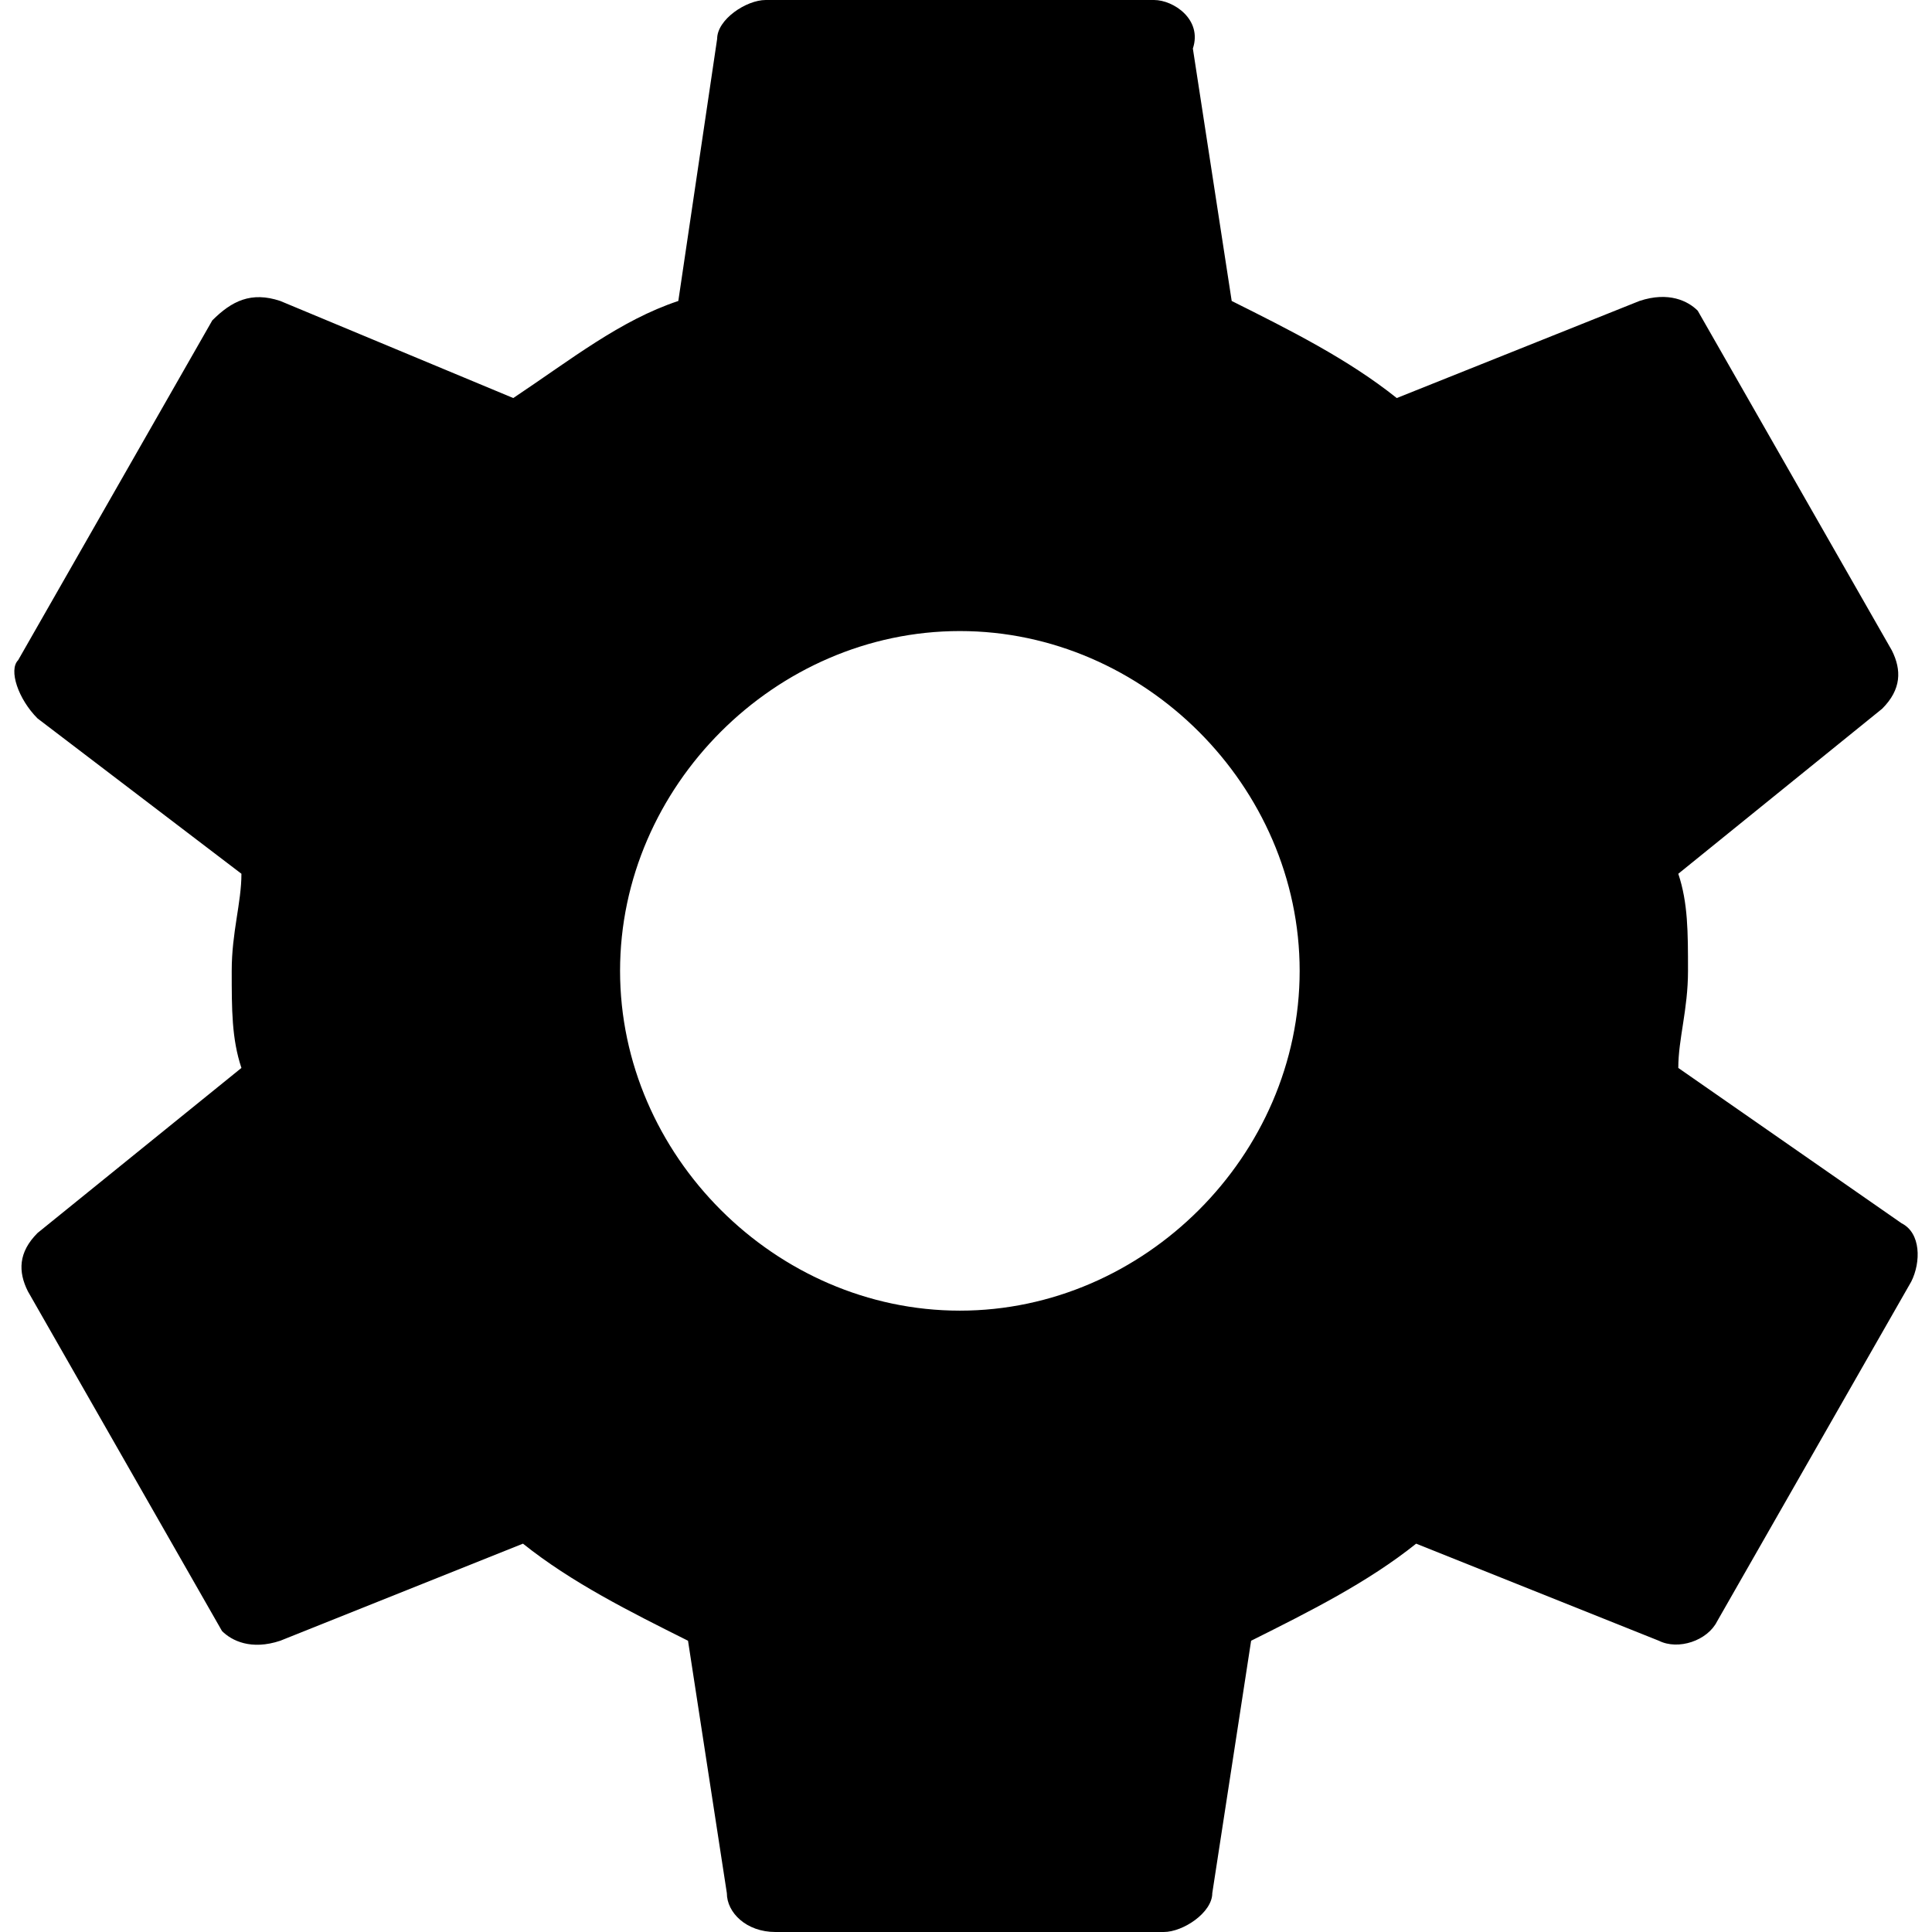
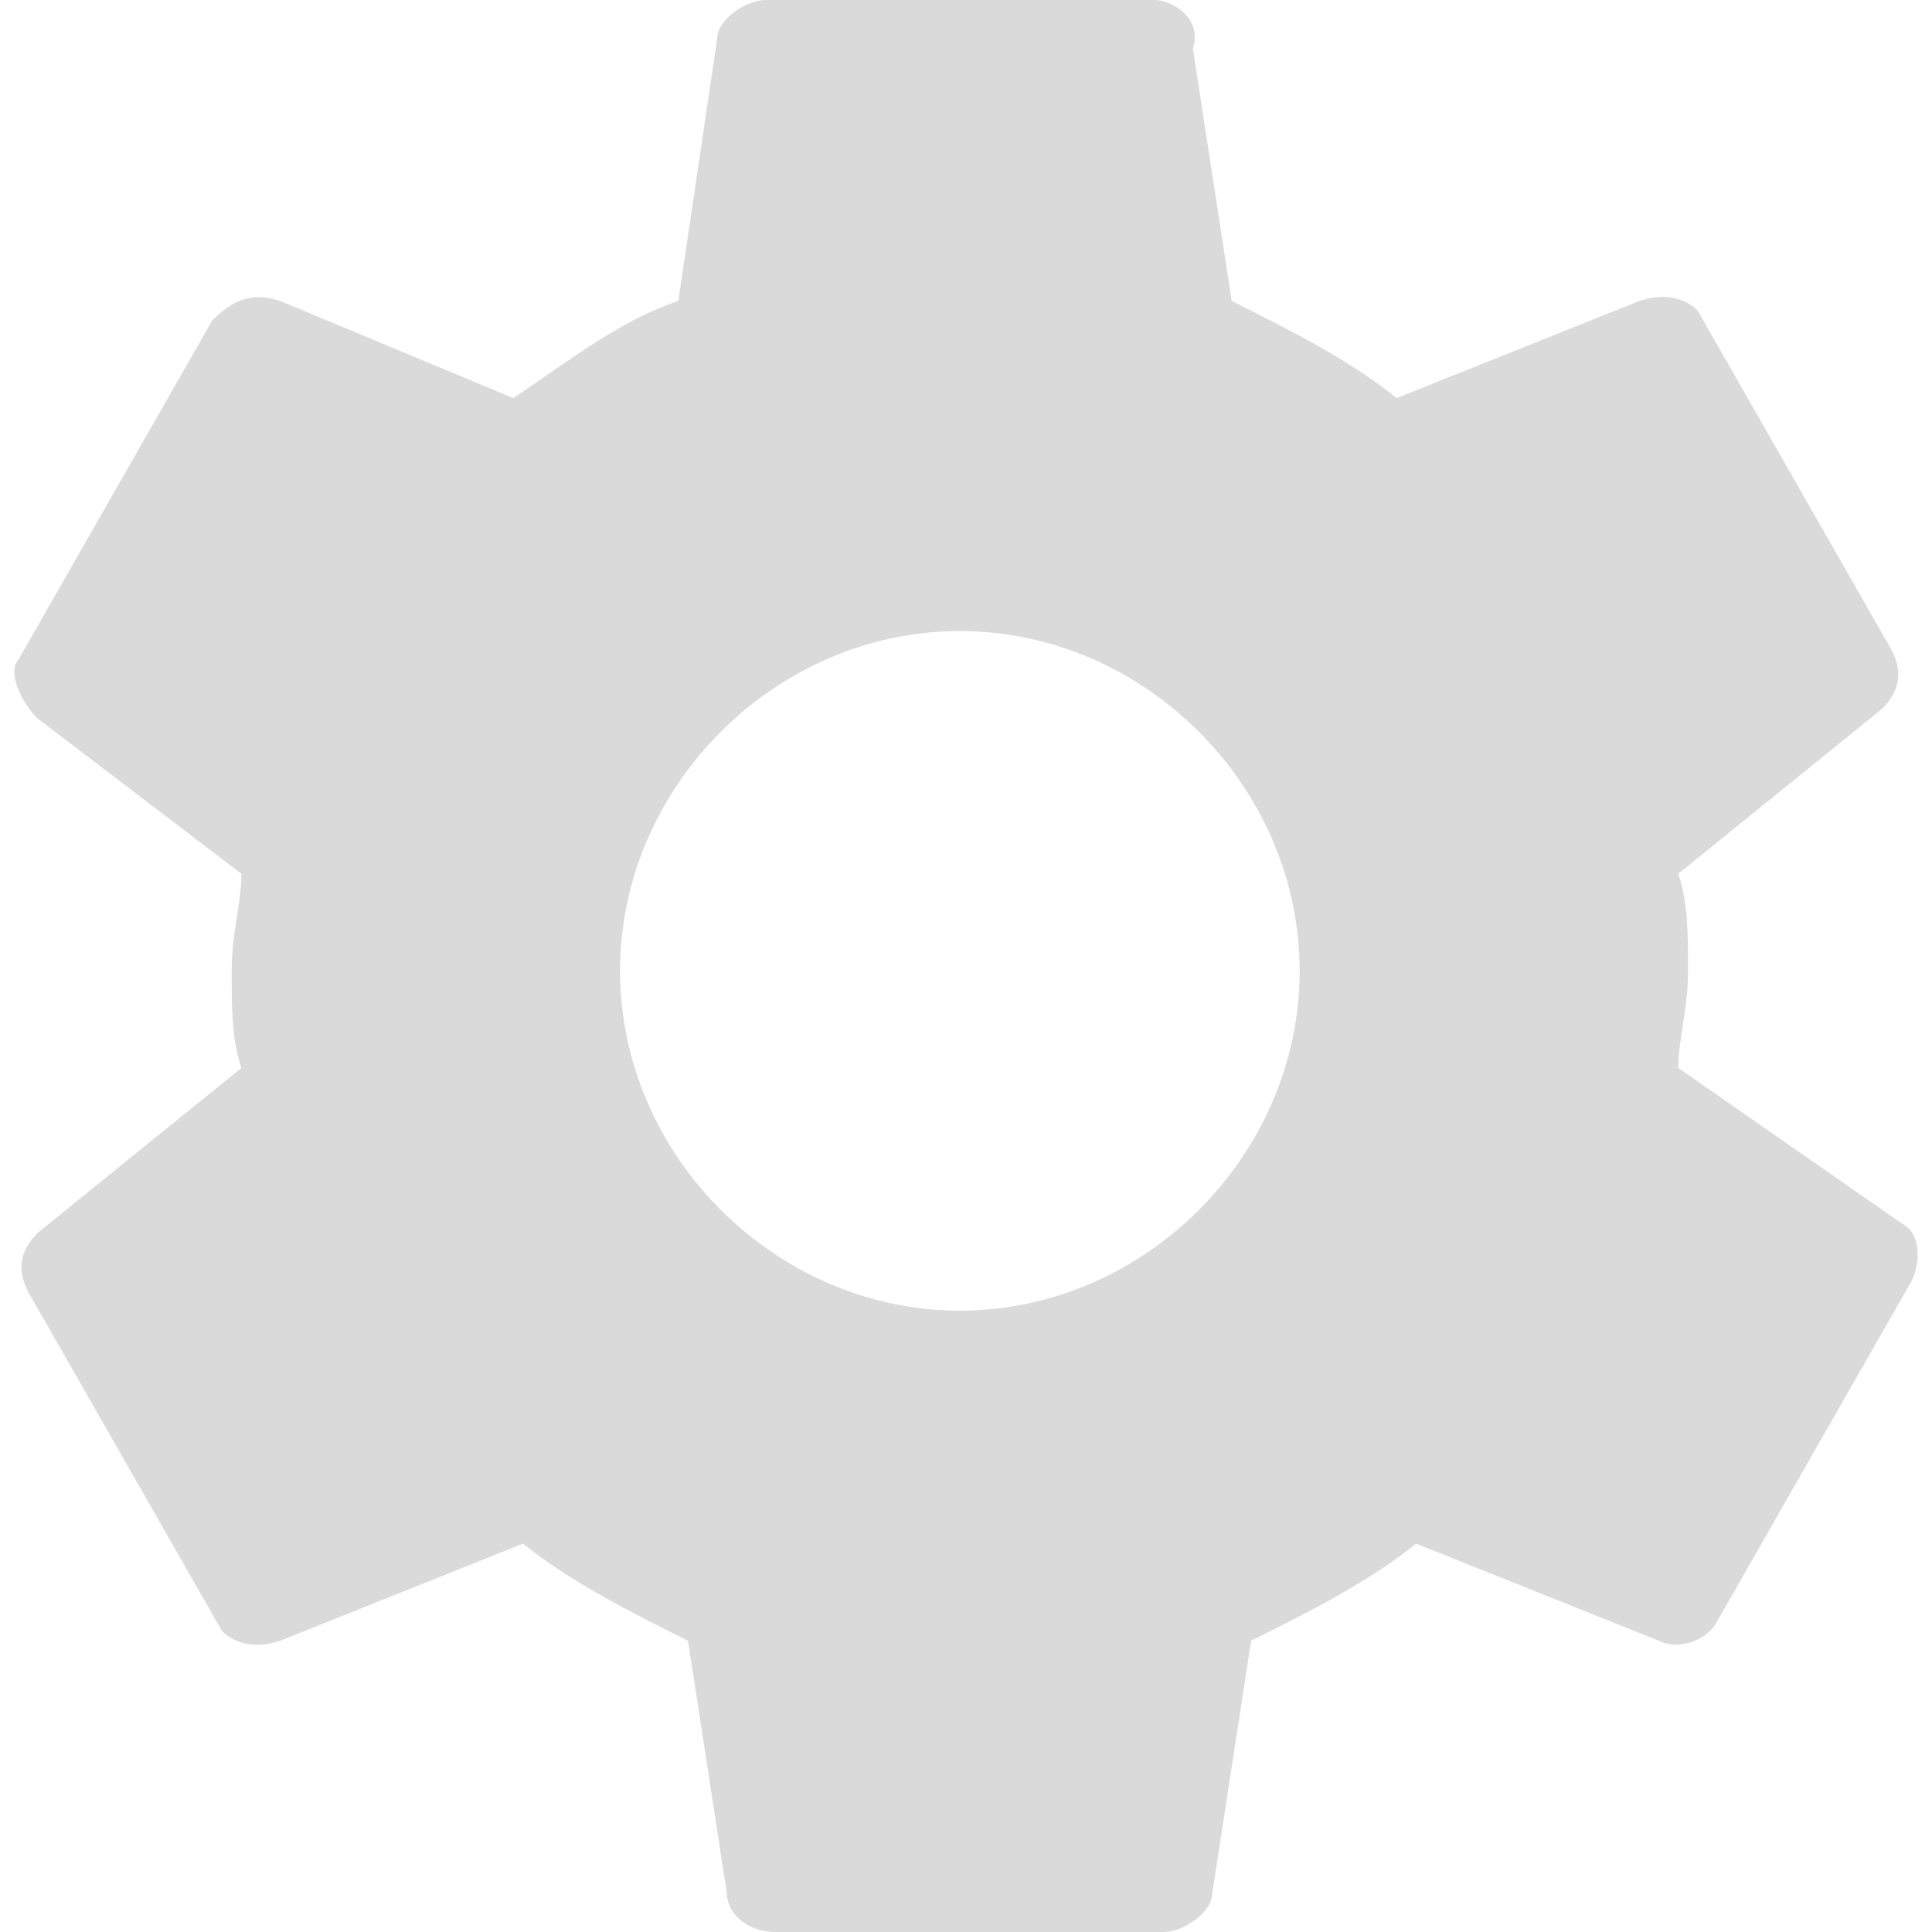
- <svg xmlns="http://www.w3.org/2000/svg" version="1.1" id="Capa_1" x="0px" y="0px" width="507.451px" height="507.45px" viewBox="0 0 507.451 507.45" style="enable-background:new 0 0 507.451 507.45;" xml:space="preserve">
+ <svg xmlns="http://www.w3.org/2000/svg" version="1.1" id="Capa_1" x="0px" y="0px" width="512px" height="512px" viewBox="0 0 507.451 507.45" style="enable-background:new 0 0 507.451 507.45;" xml:space="preserve">
  <g>
    <g id="settings">
-       <path d="M440.813,280.5c0-7.65,2.55-15.3,2.55-25.5s0-17.85-2.55-25.5l53.55-43.35c5.1-5.1,5.1-10.2,2.55-15.3l-51-89.25    c-2.55-2.55-7.649-5.1-15.3-2.55l-63.75,25.5c-12.75-10.2-28.05-17.85-43.35-25.5l-10.2-66.3C315.863,5.1,308.212,0,303.113,0    h-102c-5.101,0-12.75,5.1-12.75,10.2l-10.2,68.85c-15.3,5.1-28.05,15.3-43.35,25.5l-61.2-25.5c-7.65-2.55-12.75,0-17.851,5.1    l-51,89.25c-2.55,2.55,0,10.2,5.1,15.3l53.55,40.8c0,7.65-2.55,15.3-2.55,25.5s0,17.85,2.55,25.5l-53.55,43.35    c-5.1,5.101-5.1,10.2-2.55,15.301l51,89.25c2.55,2.55,7.649,5.1,15.3,2.55l63.75-25.5c12.75,10.2,28.05,17.85,43.35,25.5    l10.2,66.3c0,5.1,5.1,10.2,12.75,10.2h102c5.101,0,12.75-5.101,12.75-10.2l10.2-66.3c15.3-7.65,30.6-15.3,43.35-25.5l63.75,25.5    c5.101,2.55,12.75,0,15.301-5.101l51-89.25c2.55-5.1,2.55-12.75-2.551-15.3L440.813,280.5z M252.113,344.25    c-48.45,0-89.25-40.8-89.25-89.25s40.8-89.25,89.25-89.25s89.25,40.8,89.25,89.25S300.563,344.25,252.113,344.25z" />
+       <path d="M440.813,280.5c0-7.65,2.55-15.3,2.55-25.5s0-17.85-2.55-25.5l53.55-43.35c5.1-5.1,5.1-10.2,2.55-15.3l-51-89.25    c-2.55-2.55-7.649-5.1-15.3-2.55l-63.75,25.5c-12.75-10.2-28.05-17.85-43.35-25.5l-10.2-66.3C315.863,5.1,308.212,0,303.113,0    h-102c-5.101,0-12.75,5.1-12.75,10.2l-10.2,68.85c-15.3,5.1-28.05,15.3-43.35,25.5l-61.2-25.5c-7.65-2.55-12.75,0-17.851,5.1    l-51,89.25c-2.55,2.55,0,10.2,5.1,15.3l53.55,40.8c0,7.65-2.55,15.3-2.55,25.5s0,17.85,2.55,25.5l-53.55,43.35    c-5.1,5.101-5.1,10.2-2.55,15.301l51,89.25c2.55,2.55,7.649,5.1,15.3,2.55l63.75-25.5c12.75,10.2,28.05,17.85,43.35,25.5    l10.2,66.3c0,5.1,5.1,10.2,12.75,10.2h102c5.101,0,12.75-5.101,12.75-10.2l10.2-66.3c15.3-7.65,30.6-15.3,43.35-25.5l63.75,25.5    c5.101,2.55,12.75,0,15.301-5.101l51-89.25c2.55-5.1,2.55-12.75-2.551-15.3L440.813,280.5z M252.113,344.25    c-48.45,0-89.25-40.8-89.25-89.25s40.8-89.25,89.25-89.25s89.25,40.8,89.25,89.25S300.563,344.25,252.113,344.25z" fill="#dadada" />
    </g>
  </g>
  <g>
</g>
  <g>
</g>
  <g>
</g>
  <g>
</g>
  <g>
</g>
  <g>
</g>
  <g>
</g>
  <g>
</g>
  <g>
</g>
  <g>
</g>
  <g>
</g>
  <g>
</g>
  <g>
</g>
  <g>
</g>
  <g>
</g>
</svg>
